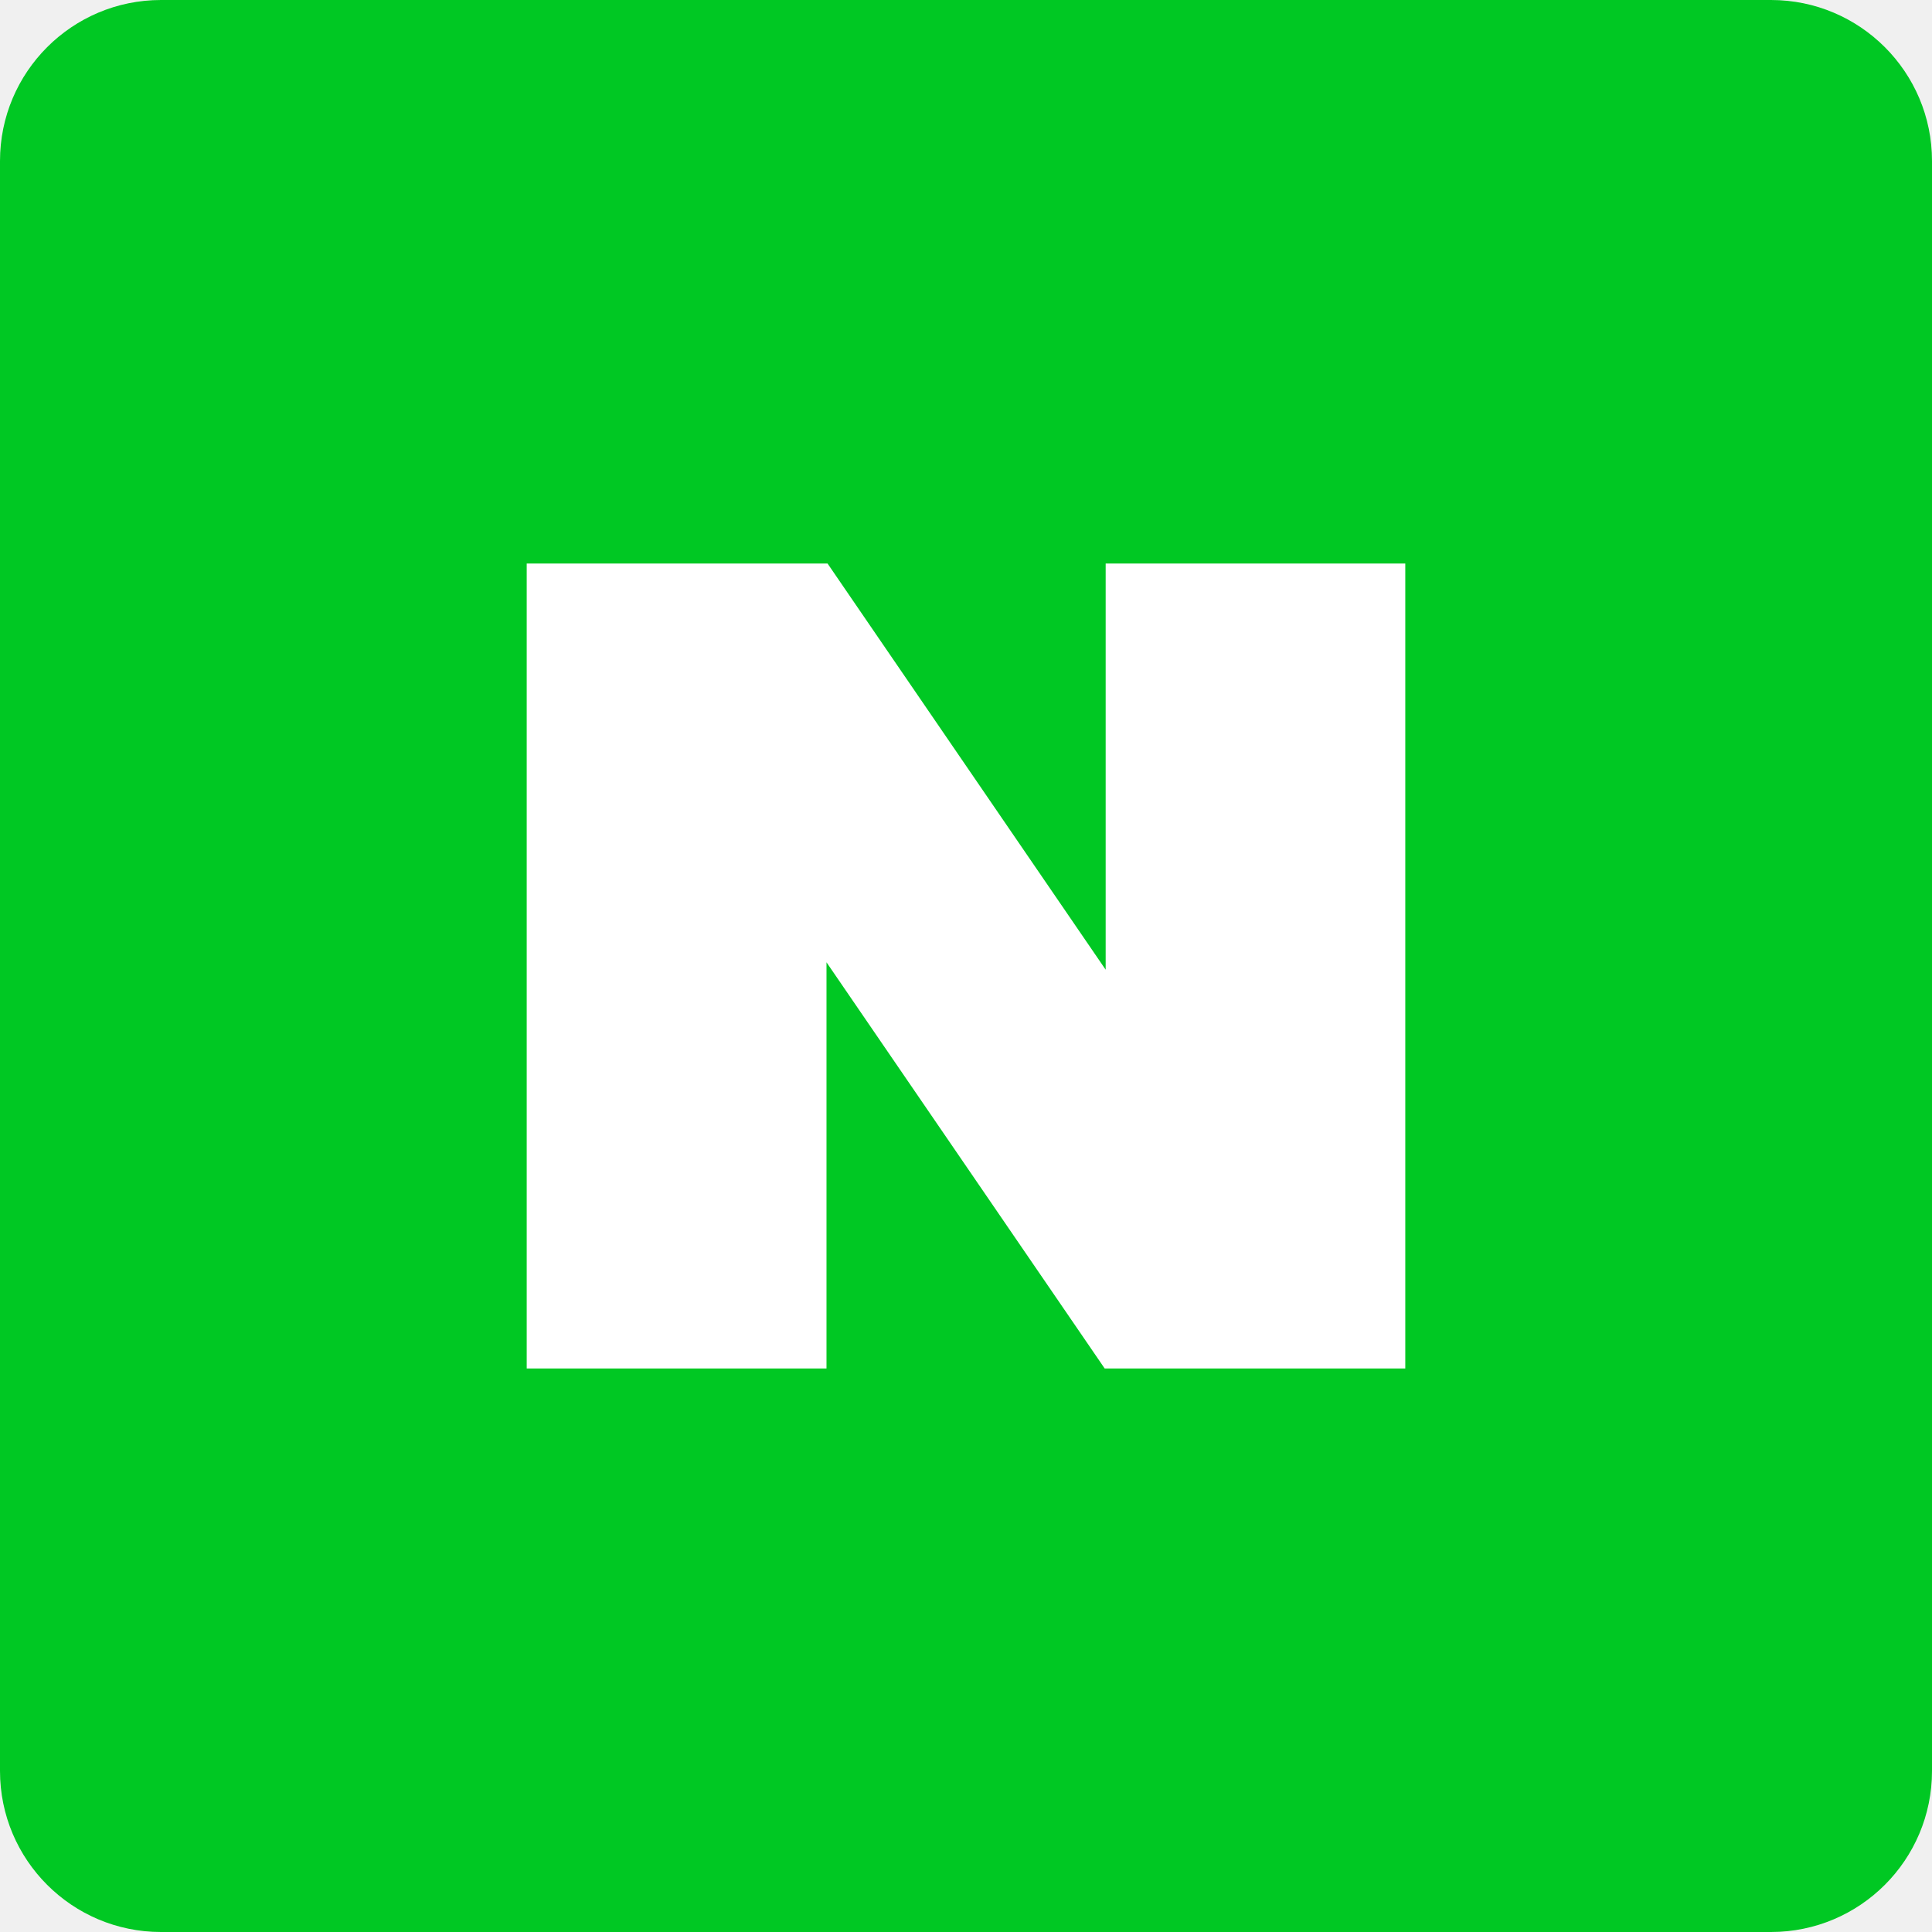
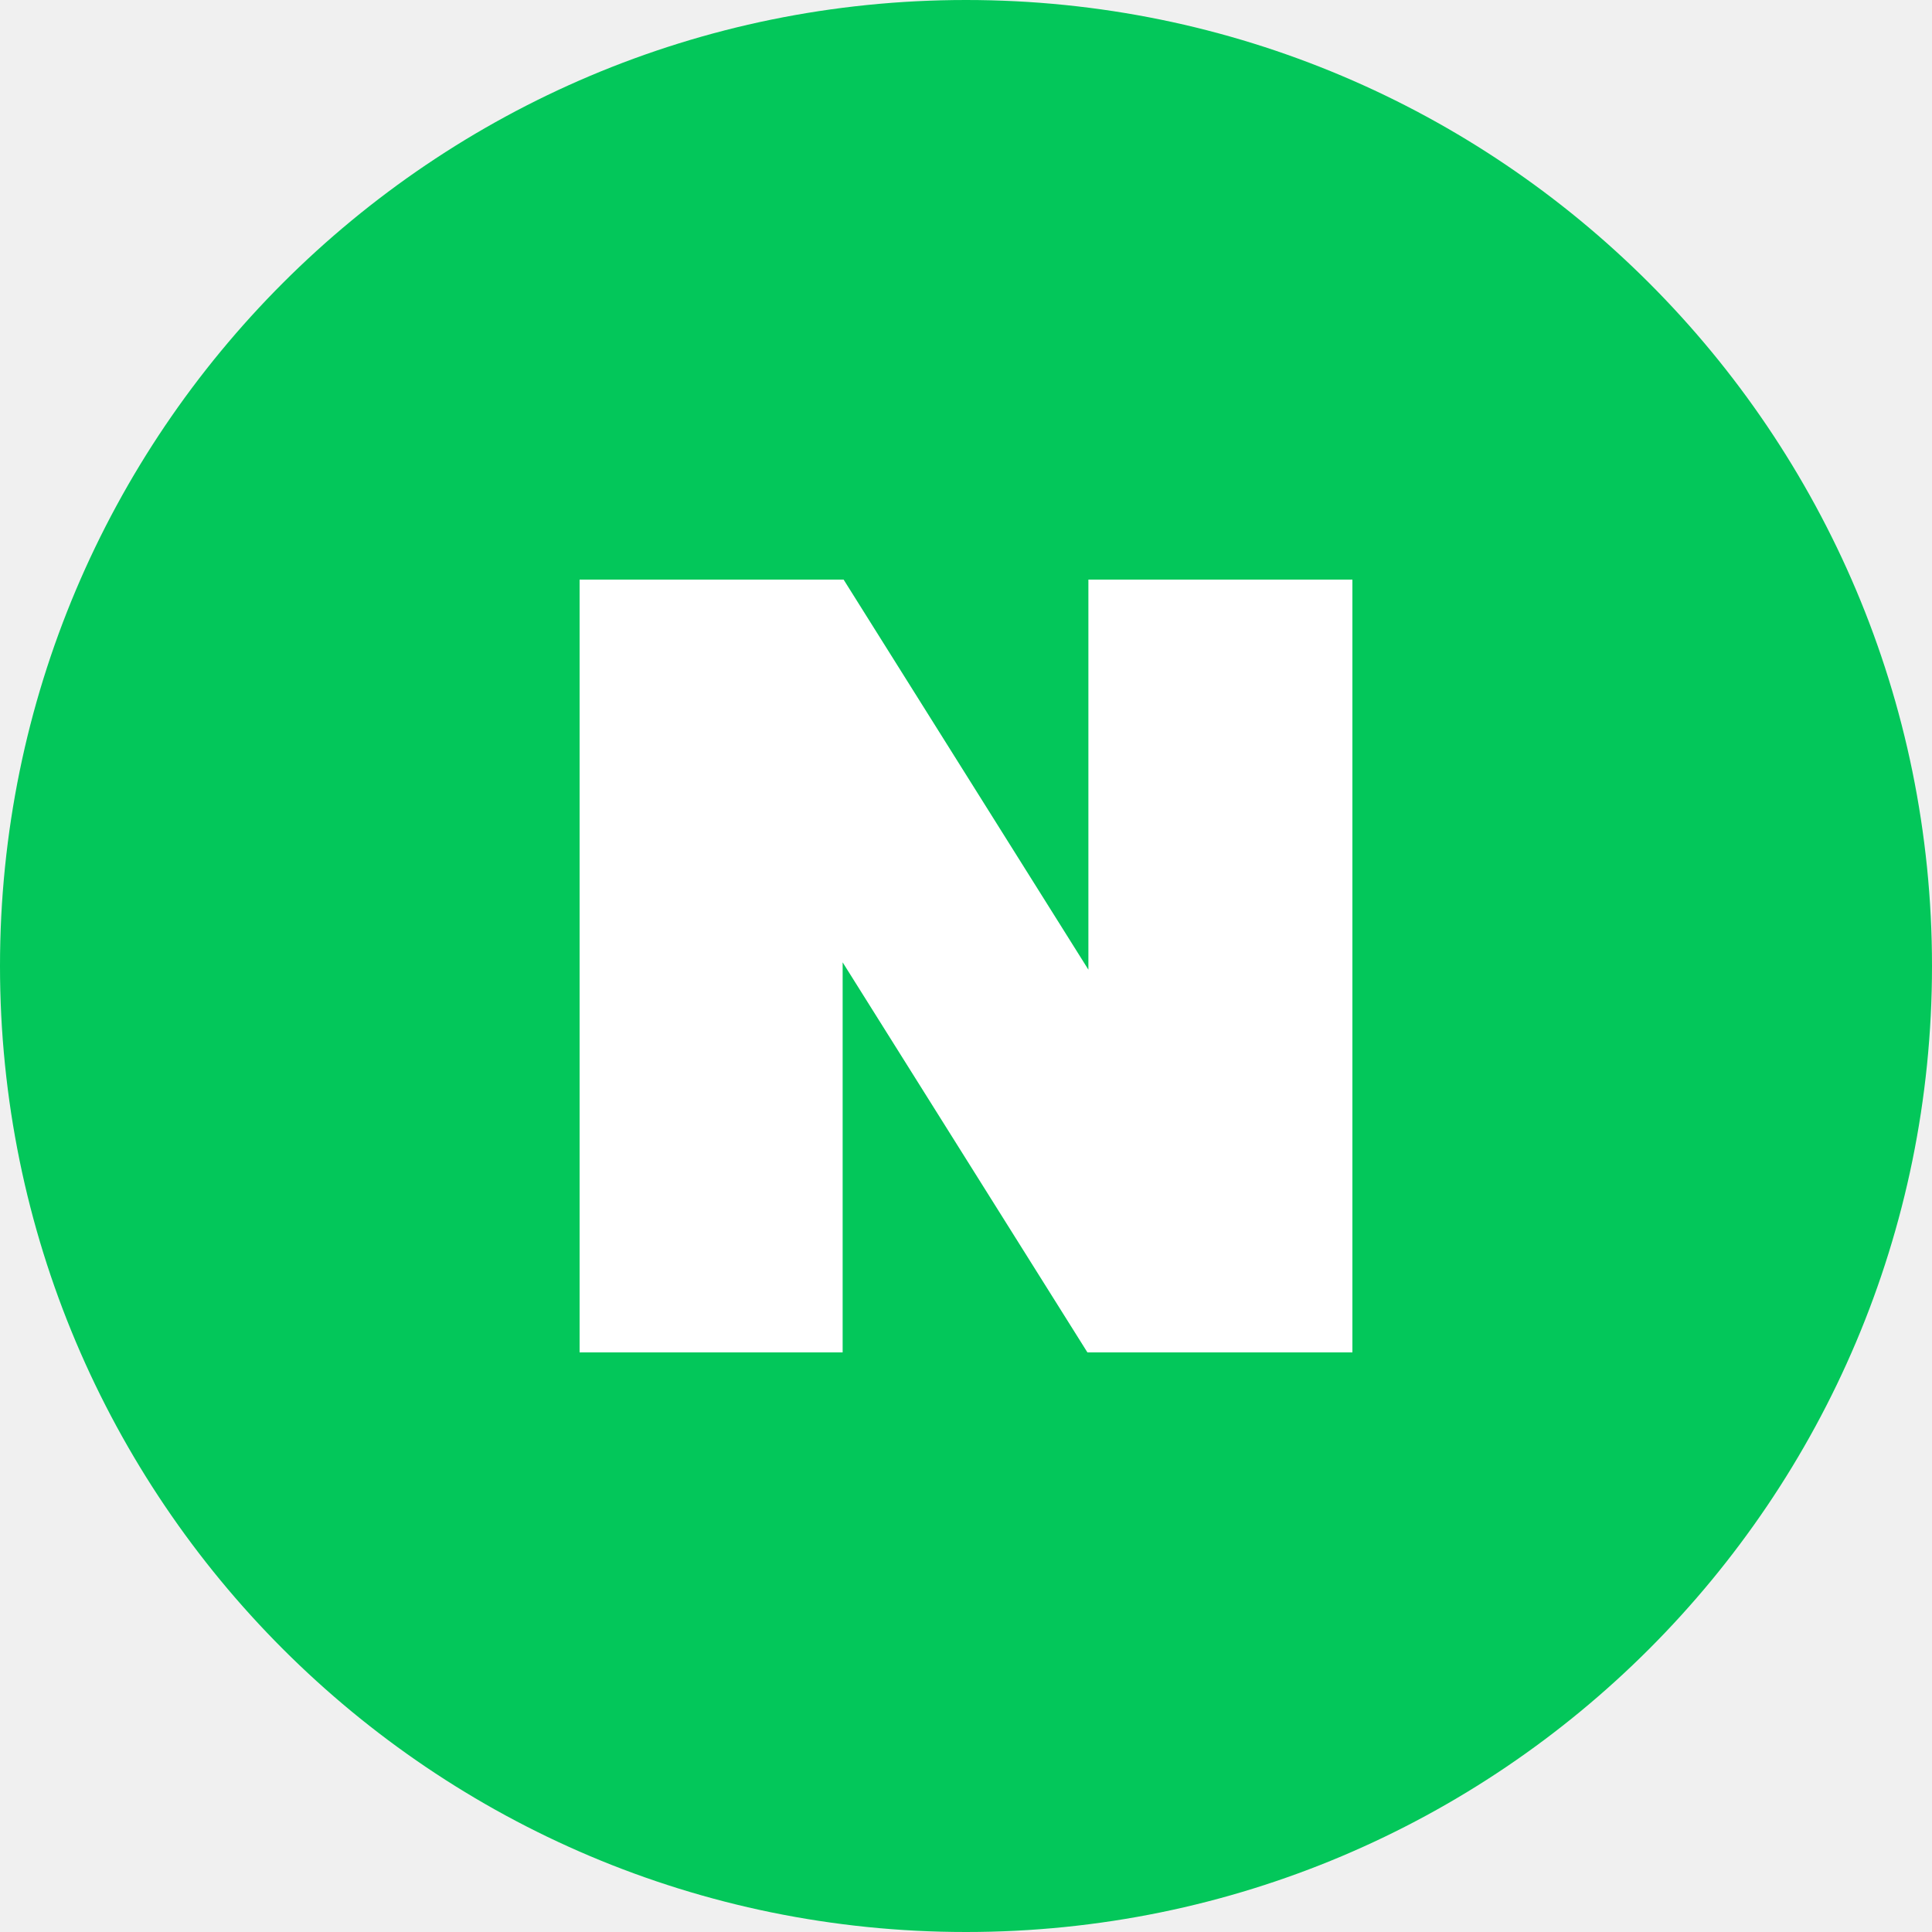
- <svg xmlns="http://www.w3.org/2000/svg" width="24" height="24" viewBox="0 0 24 24" fill="none">
-   <rect width="24" height="24" rx="2" fill="#00C823" />
-   <g clip-path="url(#clip0)">
-     <path d="M13.735 7V12.046L10.28 7H6.543V17H10.267V11.954L13.723 17H17.457V7H13.735Z" fill="white" />
-   </g>
-   <defs>
-     <clipPath id="clip0">
-       <rect width="10.914" height="10" fill="white" transform="translate(6.54346 7)" />
-     </clipPath>
-   </defs>
+ <svg xmlns="http://www.w3.org/2000/svg" width="40" height="40" viewBox="0 0 40 40" fill="none">
+   <circle cx="20" cy="20" r="20" fill="#03C75A" />
+   <path d="M22.534 12V20.076L17.466 12H12V28H17.446V19.924L22.514 28H28V12H22.534Z" fill="white" />
</svg>
